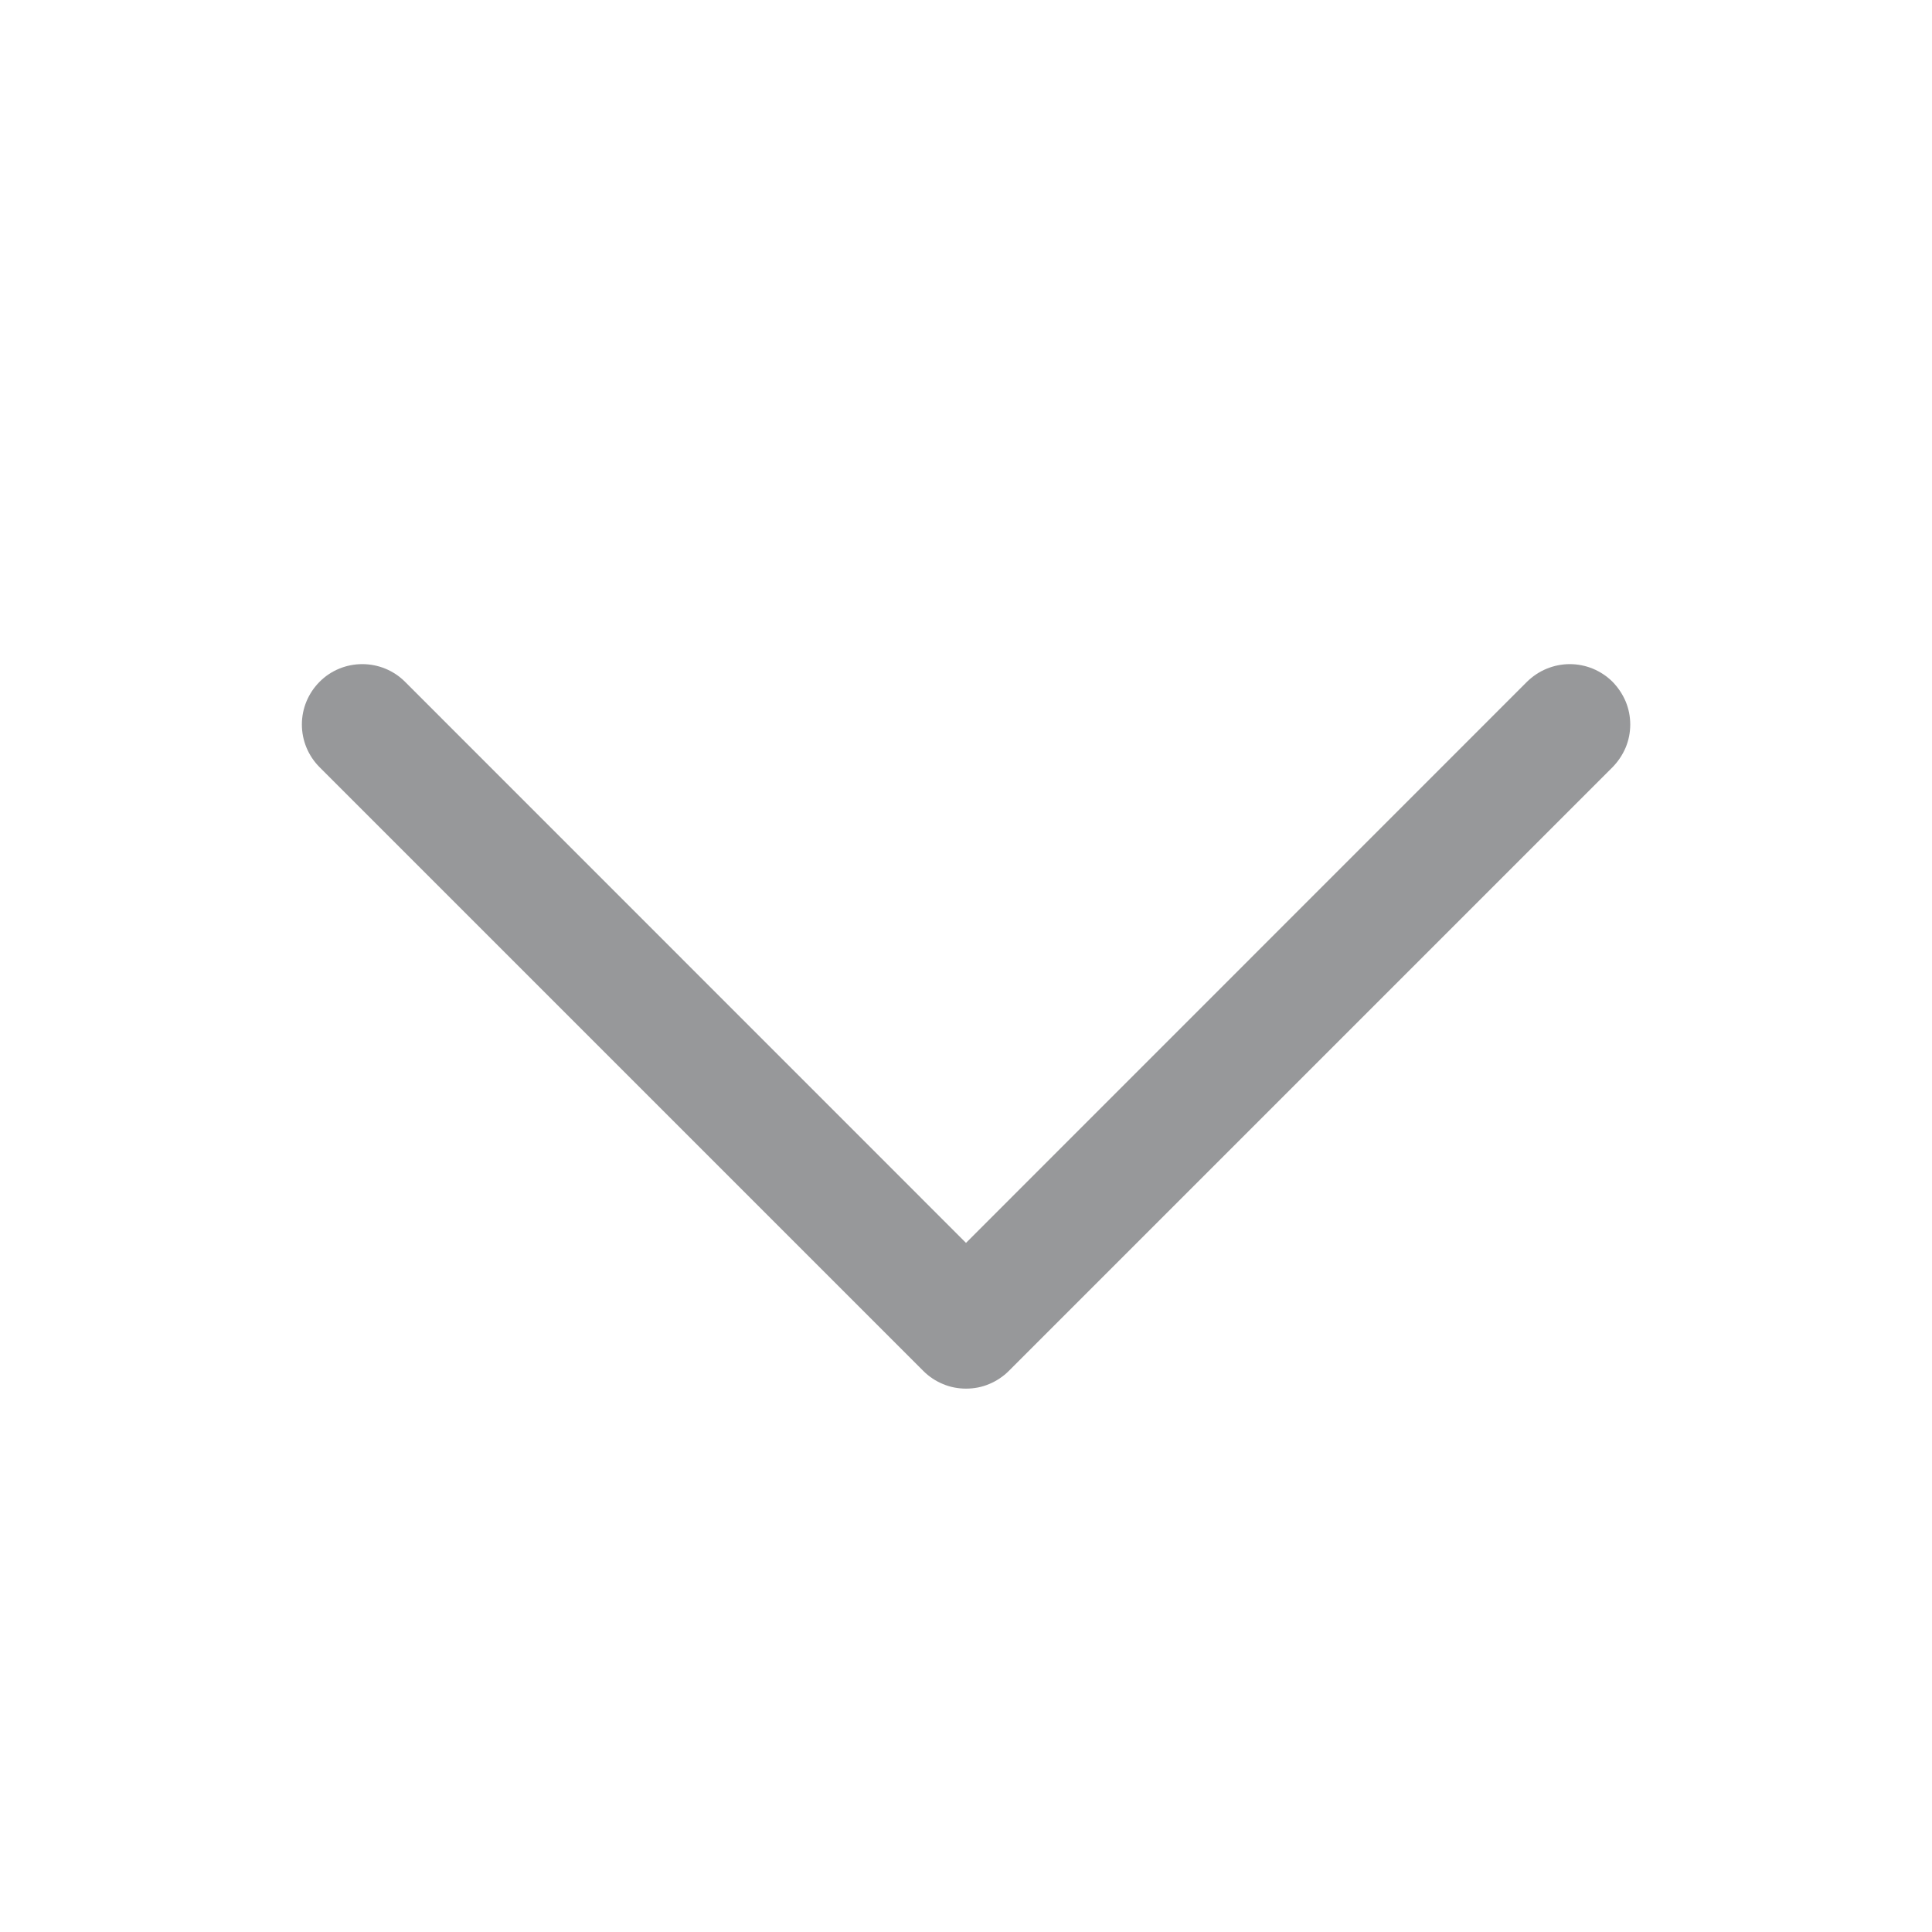
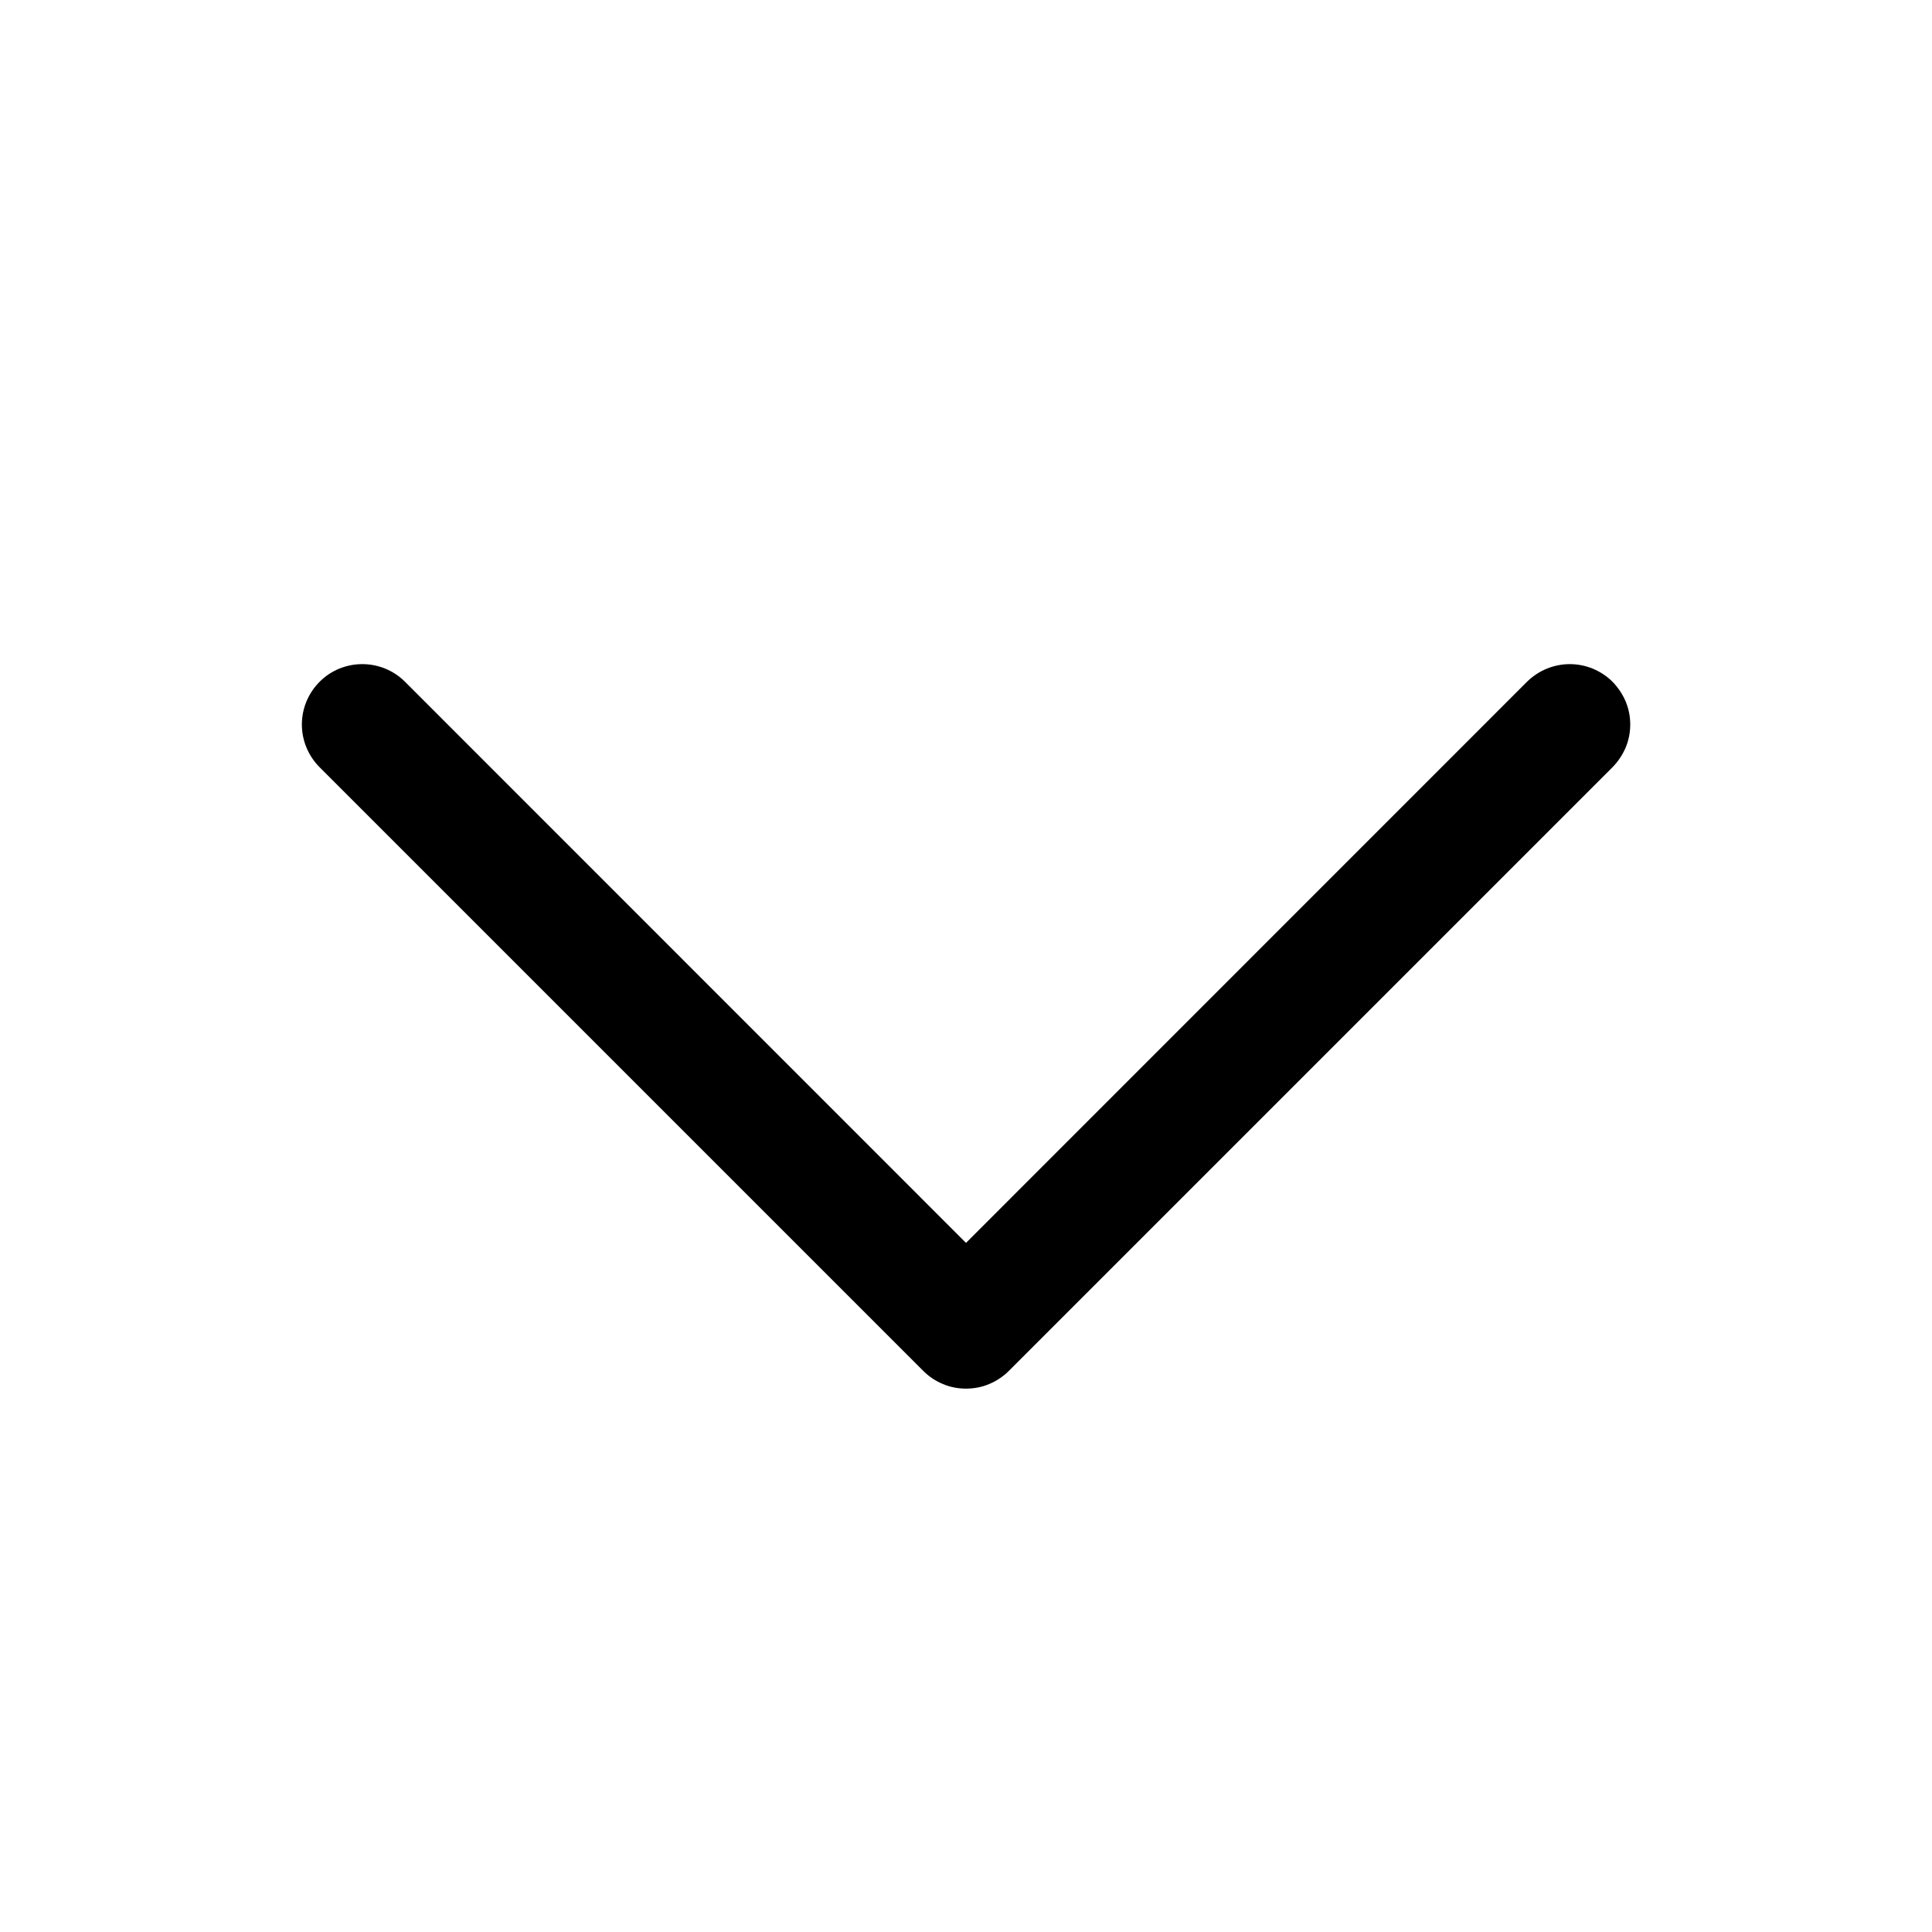
<svg xmlns="http://www.w3.org/2000/svg" width="16" height="16" viewBox="0 0 16 16" fill="none">
-   <path d="M13.354 6.354L8.354 11.354C8.308 11.4 8.252 11.437 8.192 11.462C8.131 11.488 8.066 11.5 8 11.5C7.935 11.5 7.87 11.488 7.809 11.462C7.748 11.437 7.693 11.4 7.647 11.354L2.647 6.354C2.553 6.26 2.5 6.133 2.5 6C2.5 5.867 2.553 5.74 2.647 5.646C2.74 5.552 2.868 5.5 3 5.5C3.133 5.5 3.26 5.552 3.354 5.646L8 10.293L12.646 5.646C12.693 5.6 12.748 5.563 12.809 5.538C12.87 5.513 12.935 5.5 13 5.5C13.066 5.5 13.131 5.513 13.192 5.538C13.252 5.563 13.308 5.6 13.354 5.646C13.4 5.693 13.437 5.748 13.463 5.809C13.488 5.869 13.501 5.934 13.501 6C13.501 6.066 13.488 6.131 13.463 6.191C13.437 6.252 13.4 6.307 13.354 6.354Z" fill="#97989A" />
+   <path d="M13.354 6.354L8.354 11.354C8.308 11.4 8.252 11.437 8.192 11.462C8.131 11.488 8.066 11.5 8 11.5C7.935 11.5 7.87 11.488 7.809 11.462C7.748 11.437 7.693 11.4 7.647 11.354L2.647 6.354C2.553 6.26 2.5 6.133 2.5 6C2.5 5.867 2.553 5.74 2.647 5.646C2.74 5.552 2.868 5.5 3 5.5C3.133 5.5 3.26 5.552 3.354 5.646L8 10.293L12.646 5.646C12.693 5.6 12.748 5.563 12.809 5.538C12.87 5.513 12.935 5.5 13 5.5C13.066 5.5 13.131 5.513 13.192 5.538C13.252 5.563 13.308 5.6 13.354 5.646C13.4 5.693 13.437 5.748 13.463 5.809C13.488 5.869 13.501 5.934 13.501 6C13.501 6.066 13.488 6.131 13.463 6.191C13.437 6.252 13.4 6.307 13.354 6.354Z" fill="currentColor" />
</svg>
